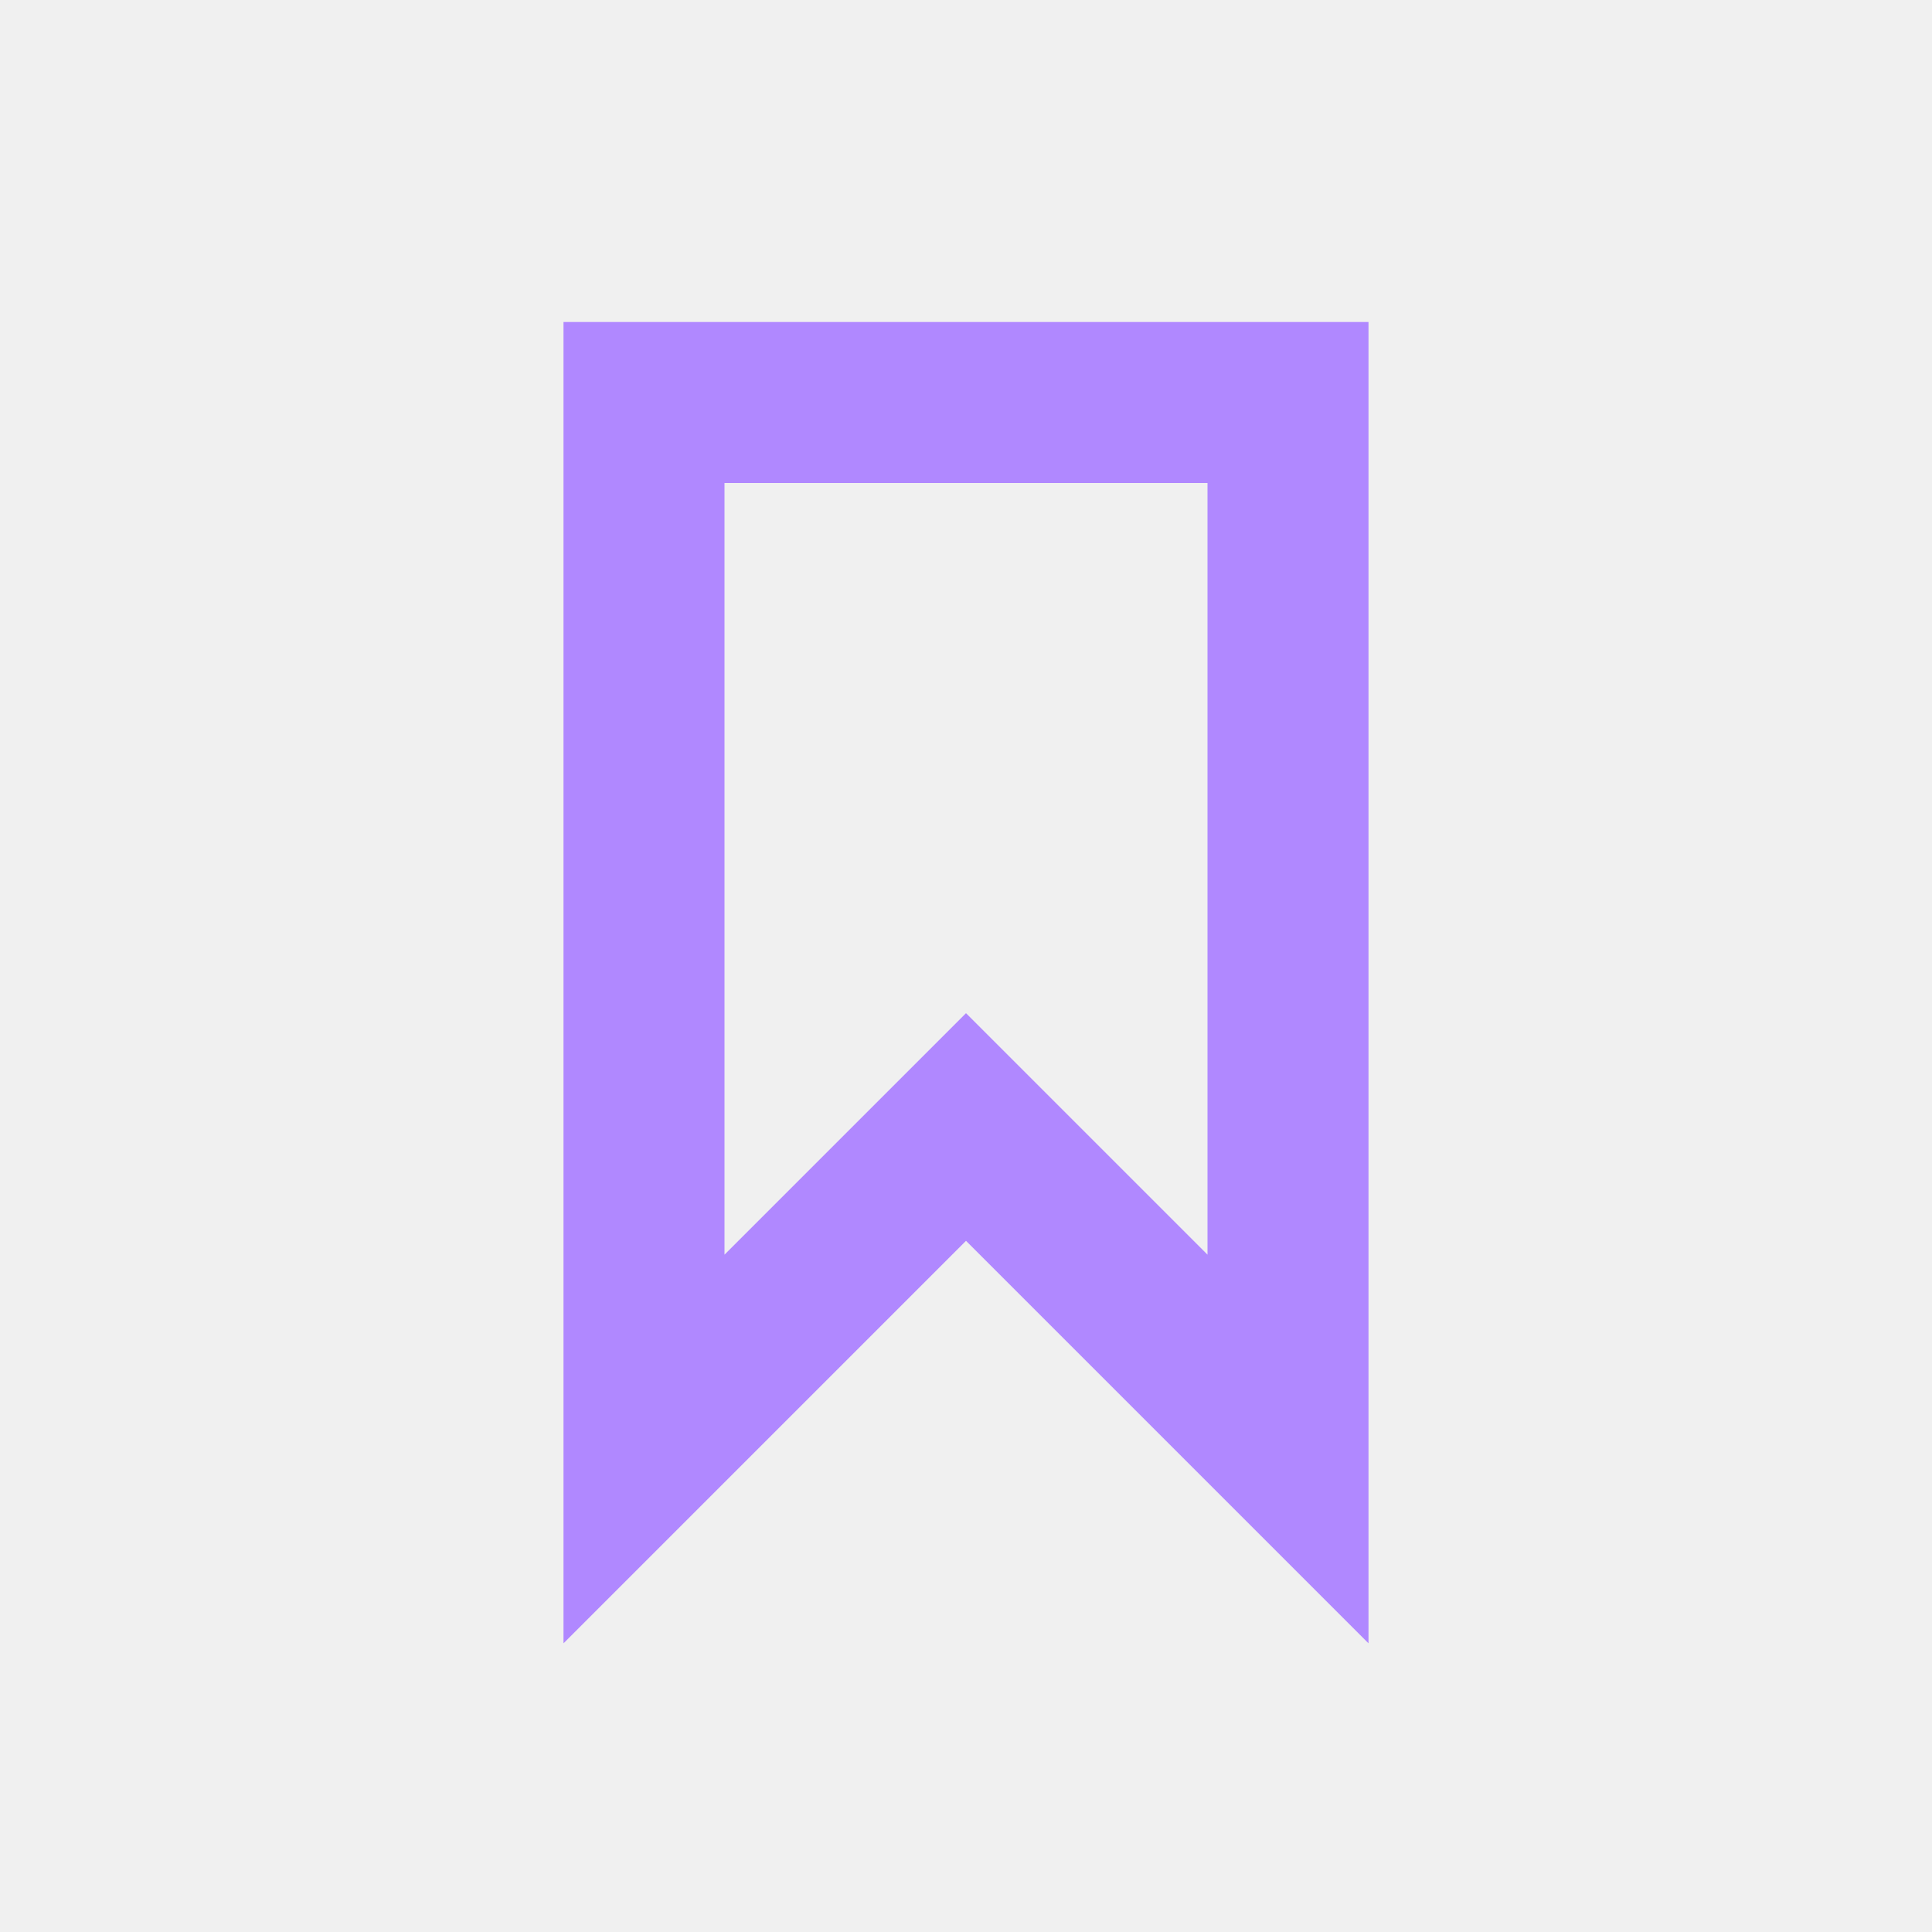
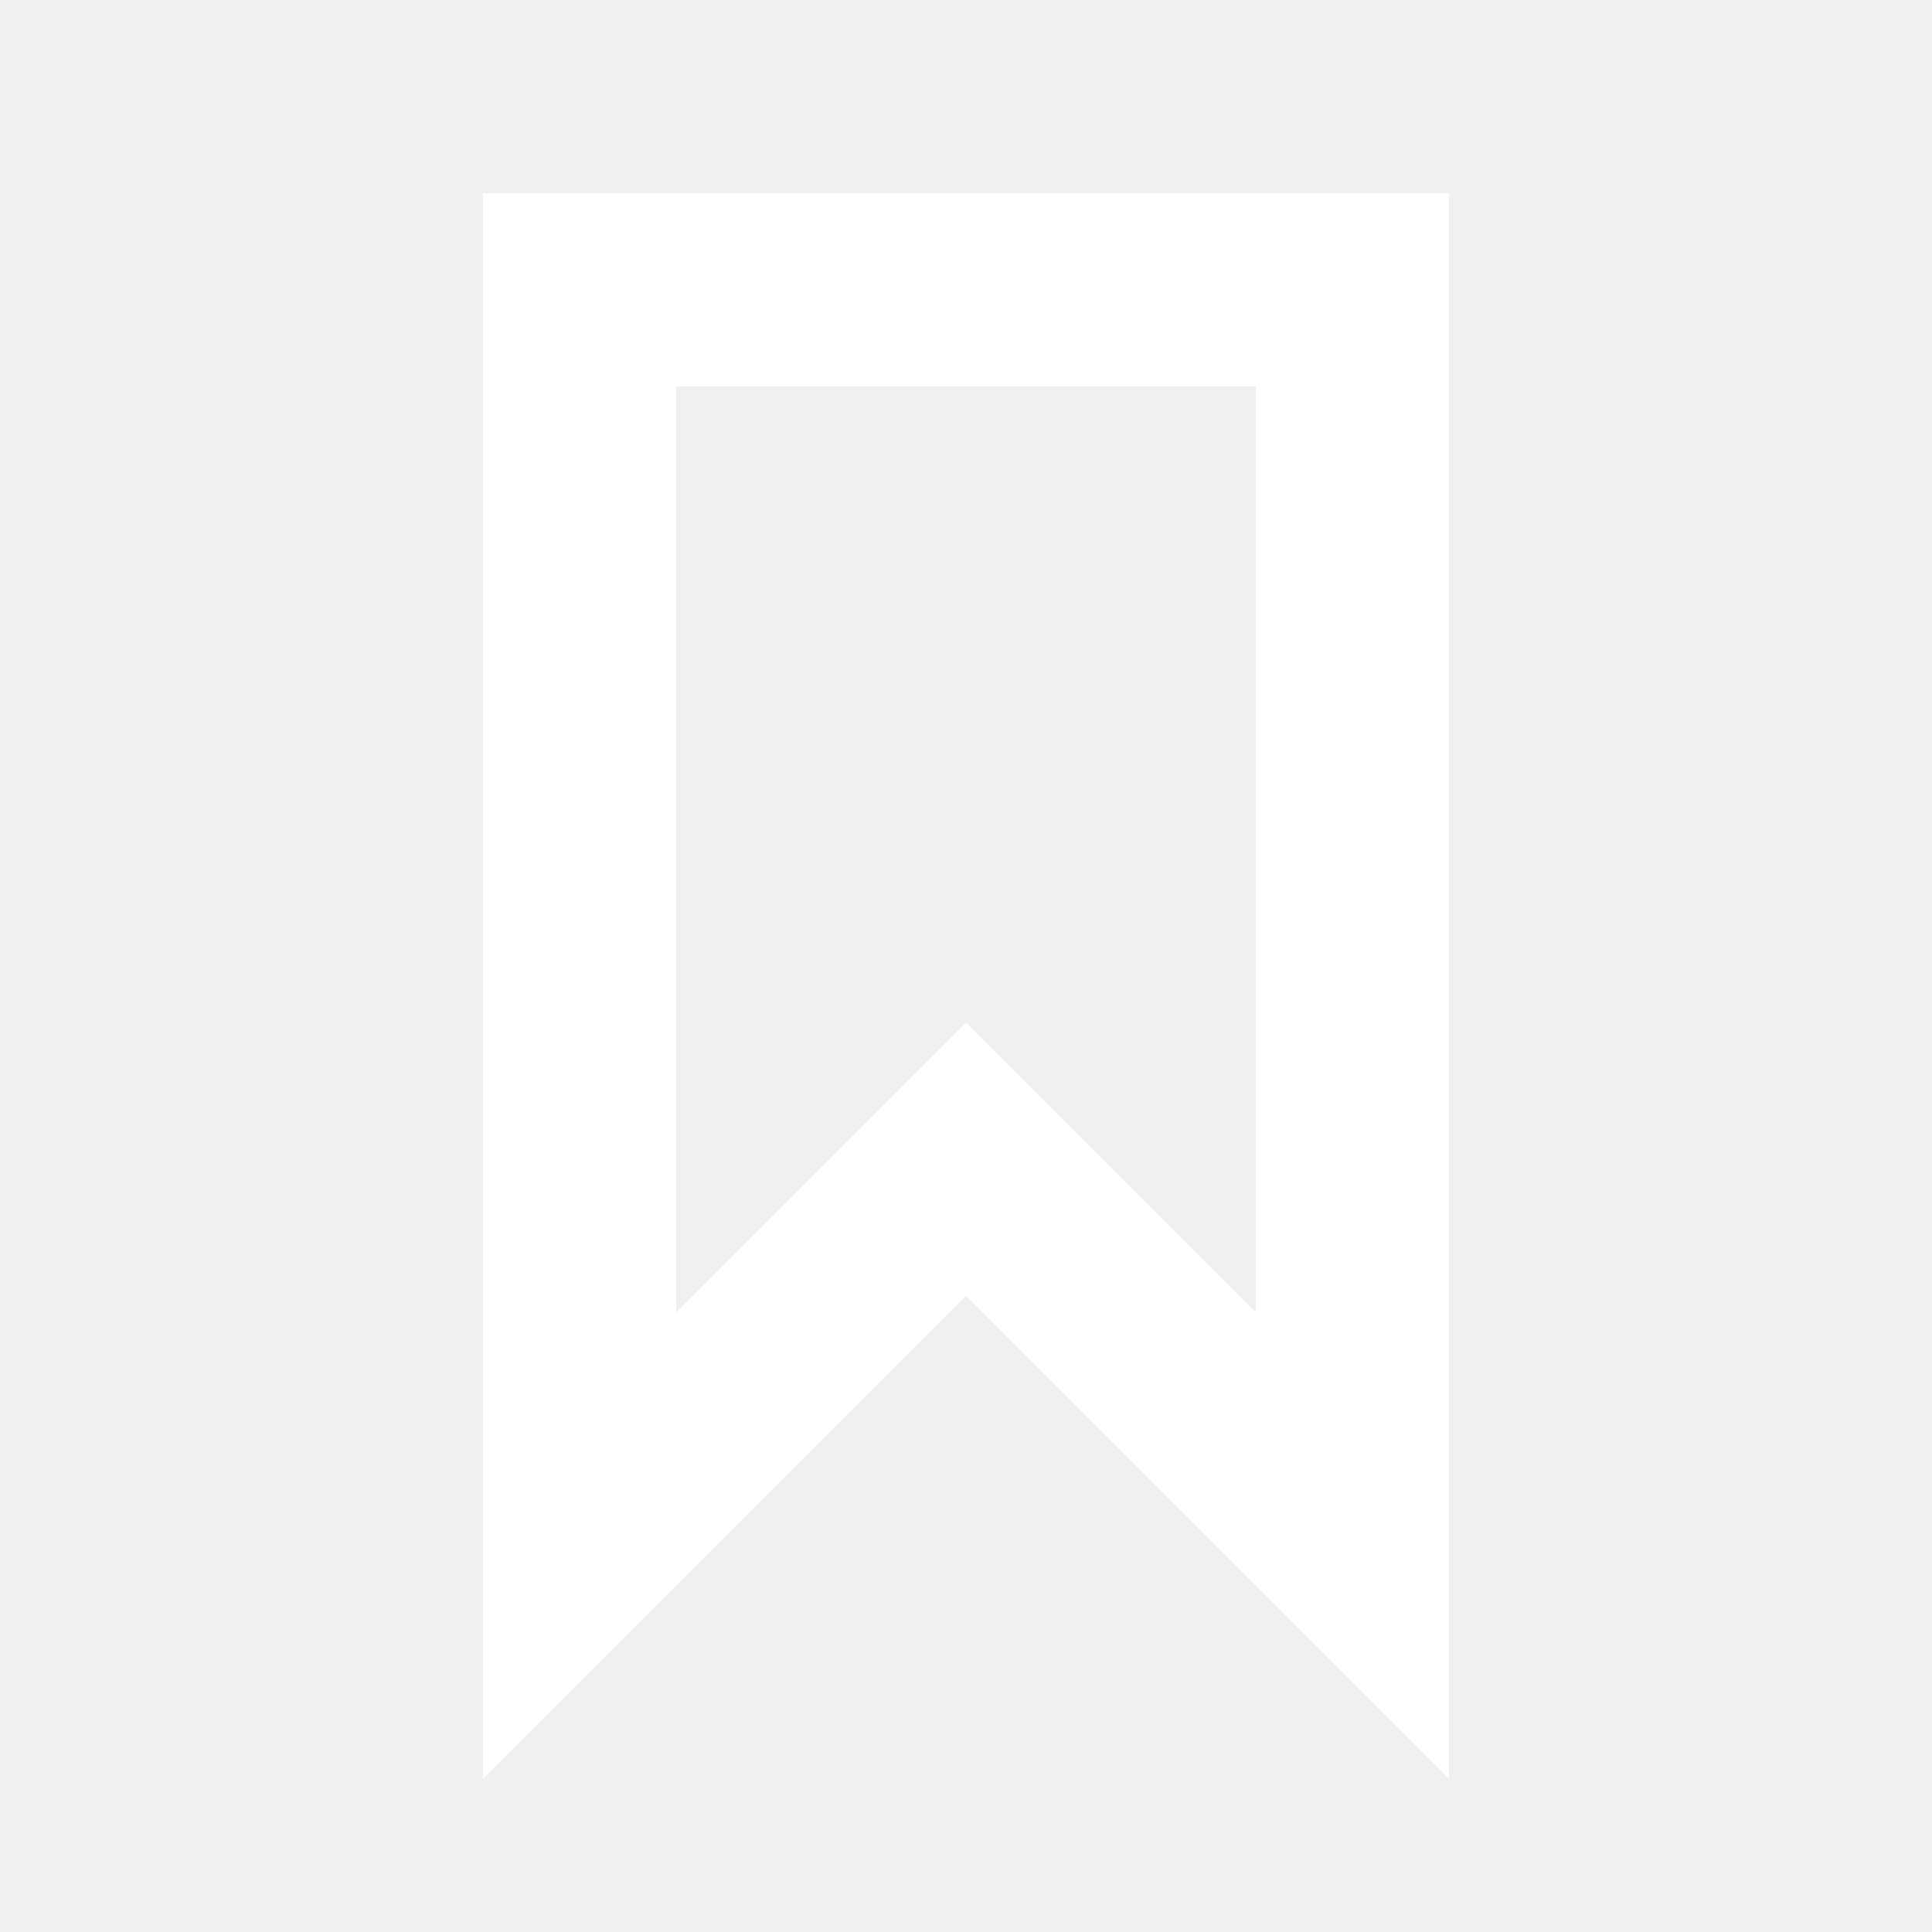
- <svg xmlns="http://www.w3.org/2000/svg" width="24px" height="24px" viewBox="0 0 24 24" version="1.1">
-   <g id="Artboard" stroke="none" stroke-width="1" fill="none" fill-rule="evenodd">
-     <g id="ic-label-liliac" transform="translate(2, 2)">
-       <g id="Group_8996" transform="translate(5, 2)" fill="#B088FF" fill-rule="nonzero">
+ <svg xmlns="http://www.w3.org/2000/svg" width="20px" height="20px" viewBox="0 0 20 20" version="1.1">
+   <g id="Page-1" stroke="none" stroke-width="1" fill="none" fill-rule="evenodd">
+     <g id="ic-label-liliac">
+       <g id="Group_8996" transform="translate(5, 2)" fill="#FFFFFF" fill-rule="nonzero">
        <path d="M10,16.414 L5,11.414 L0,16.414 L0,0 L10,0 L10,16.414 Z M5,8.586 L8,11.586 L8,2 L2,2 L2,11.586 L5,8.586 Z" id="Path_18961" />
      </g>
      <polygon id="Rectangle_4641" points="0 0 20 0 20 20 0 20" />
    </g>
  </g>
</svg>
